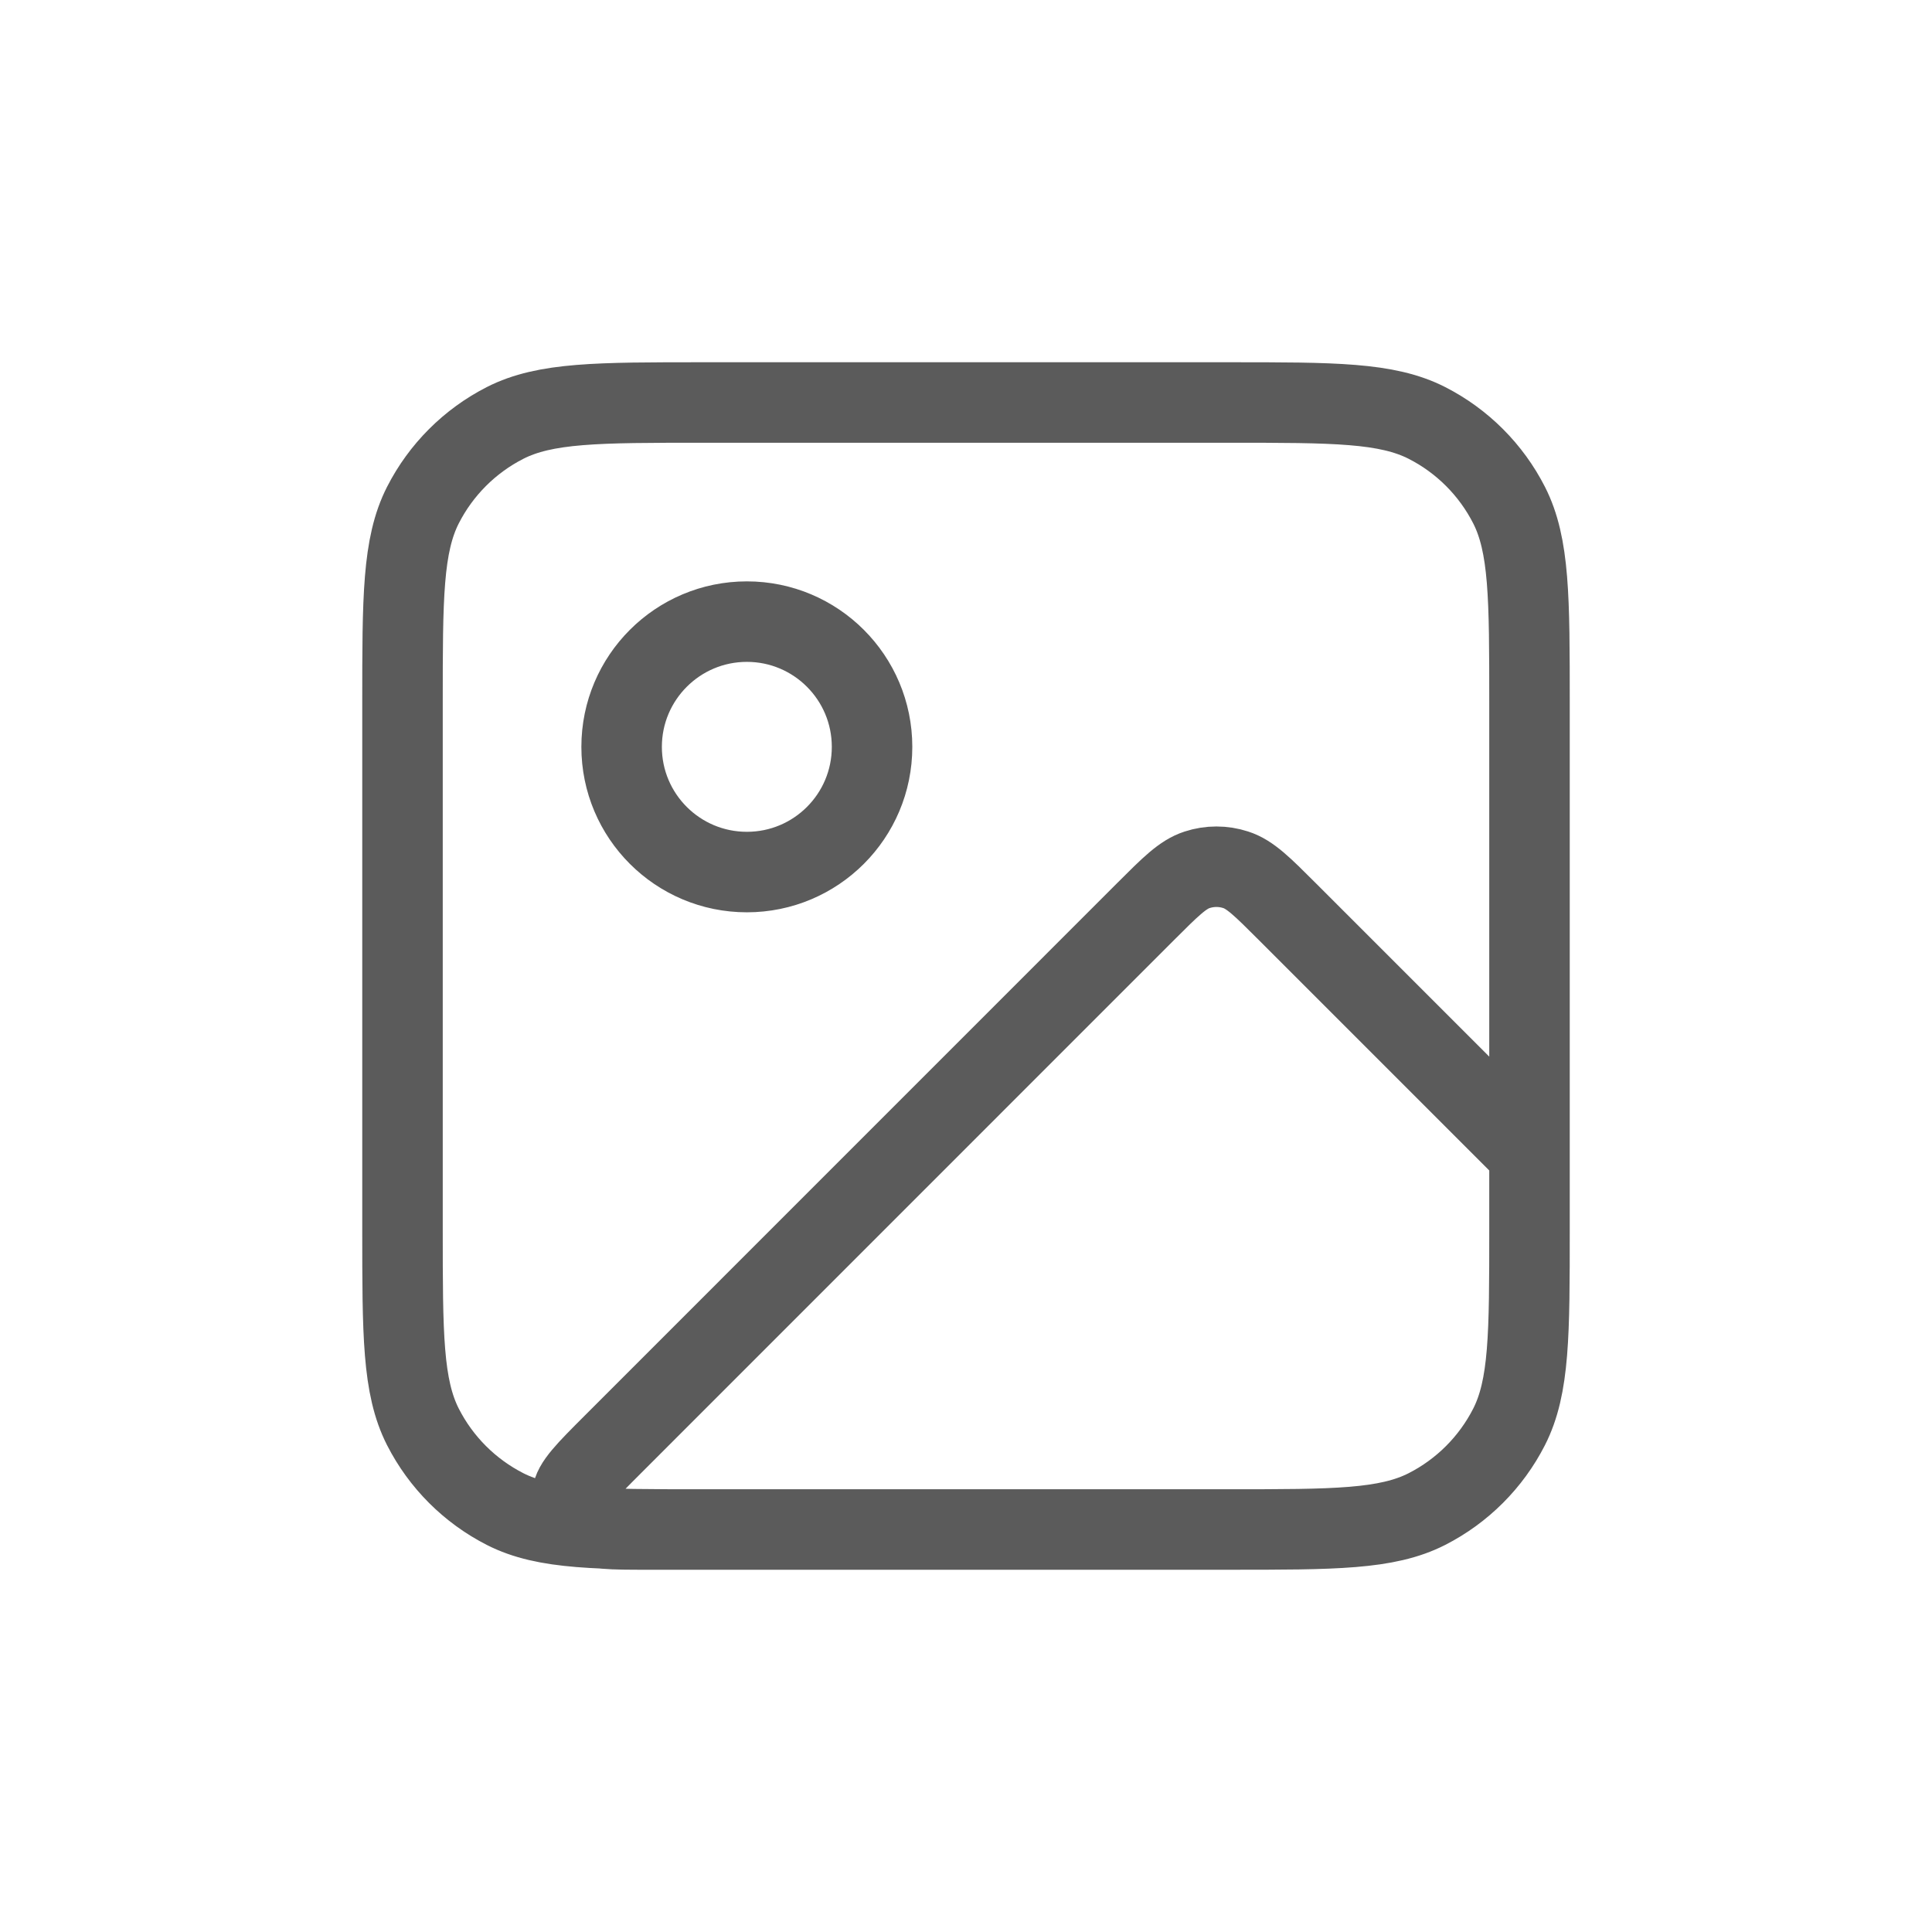
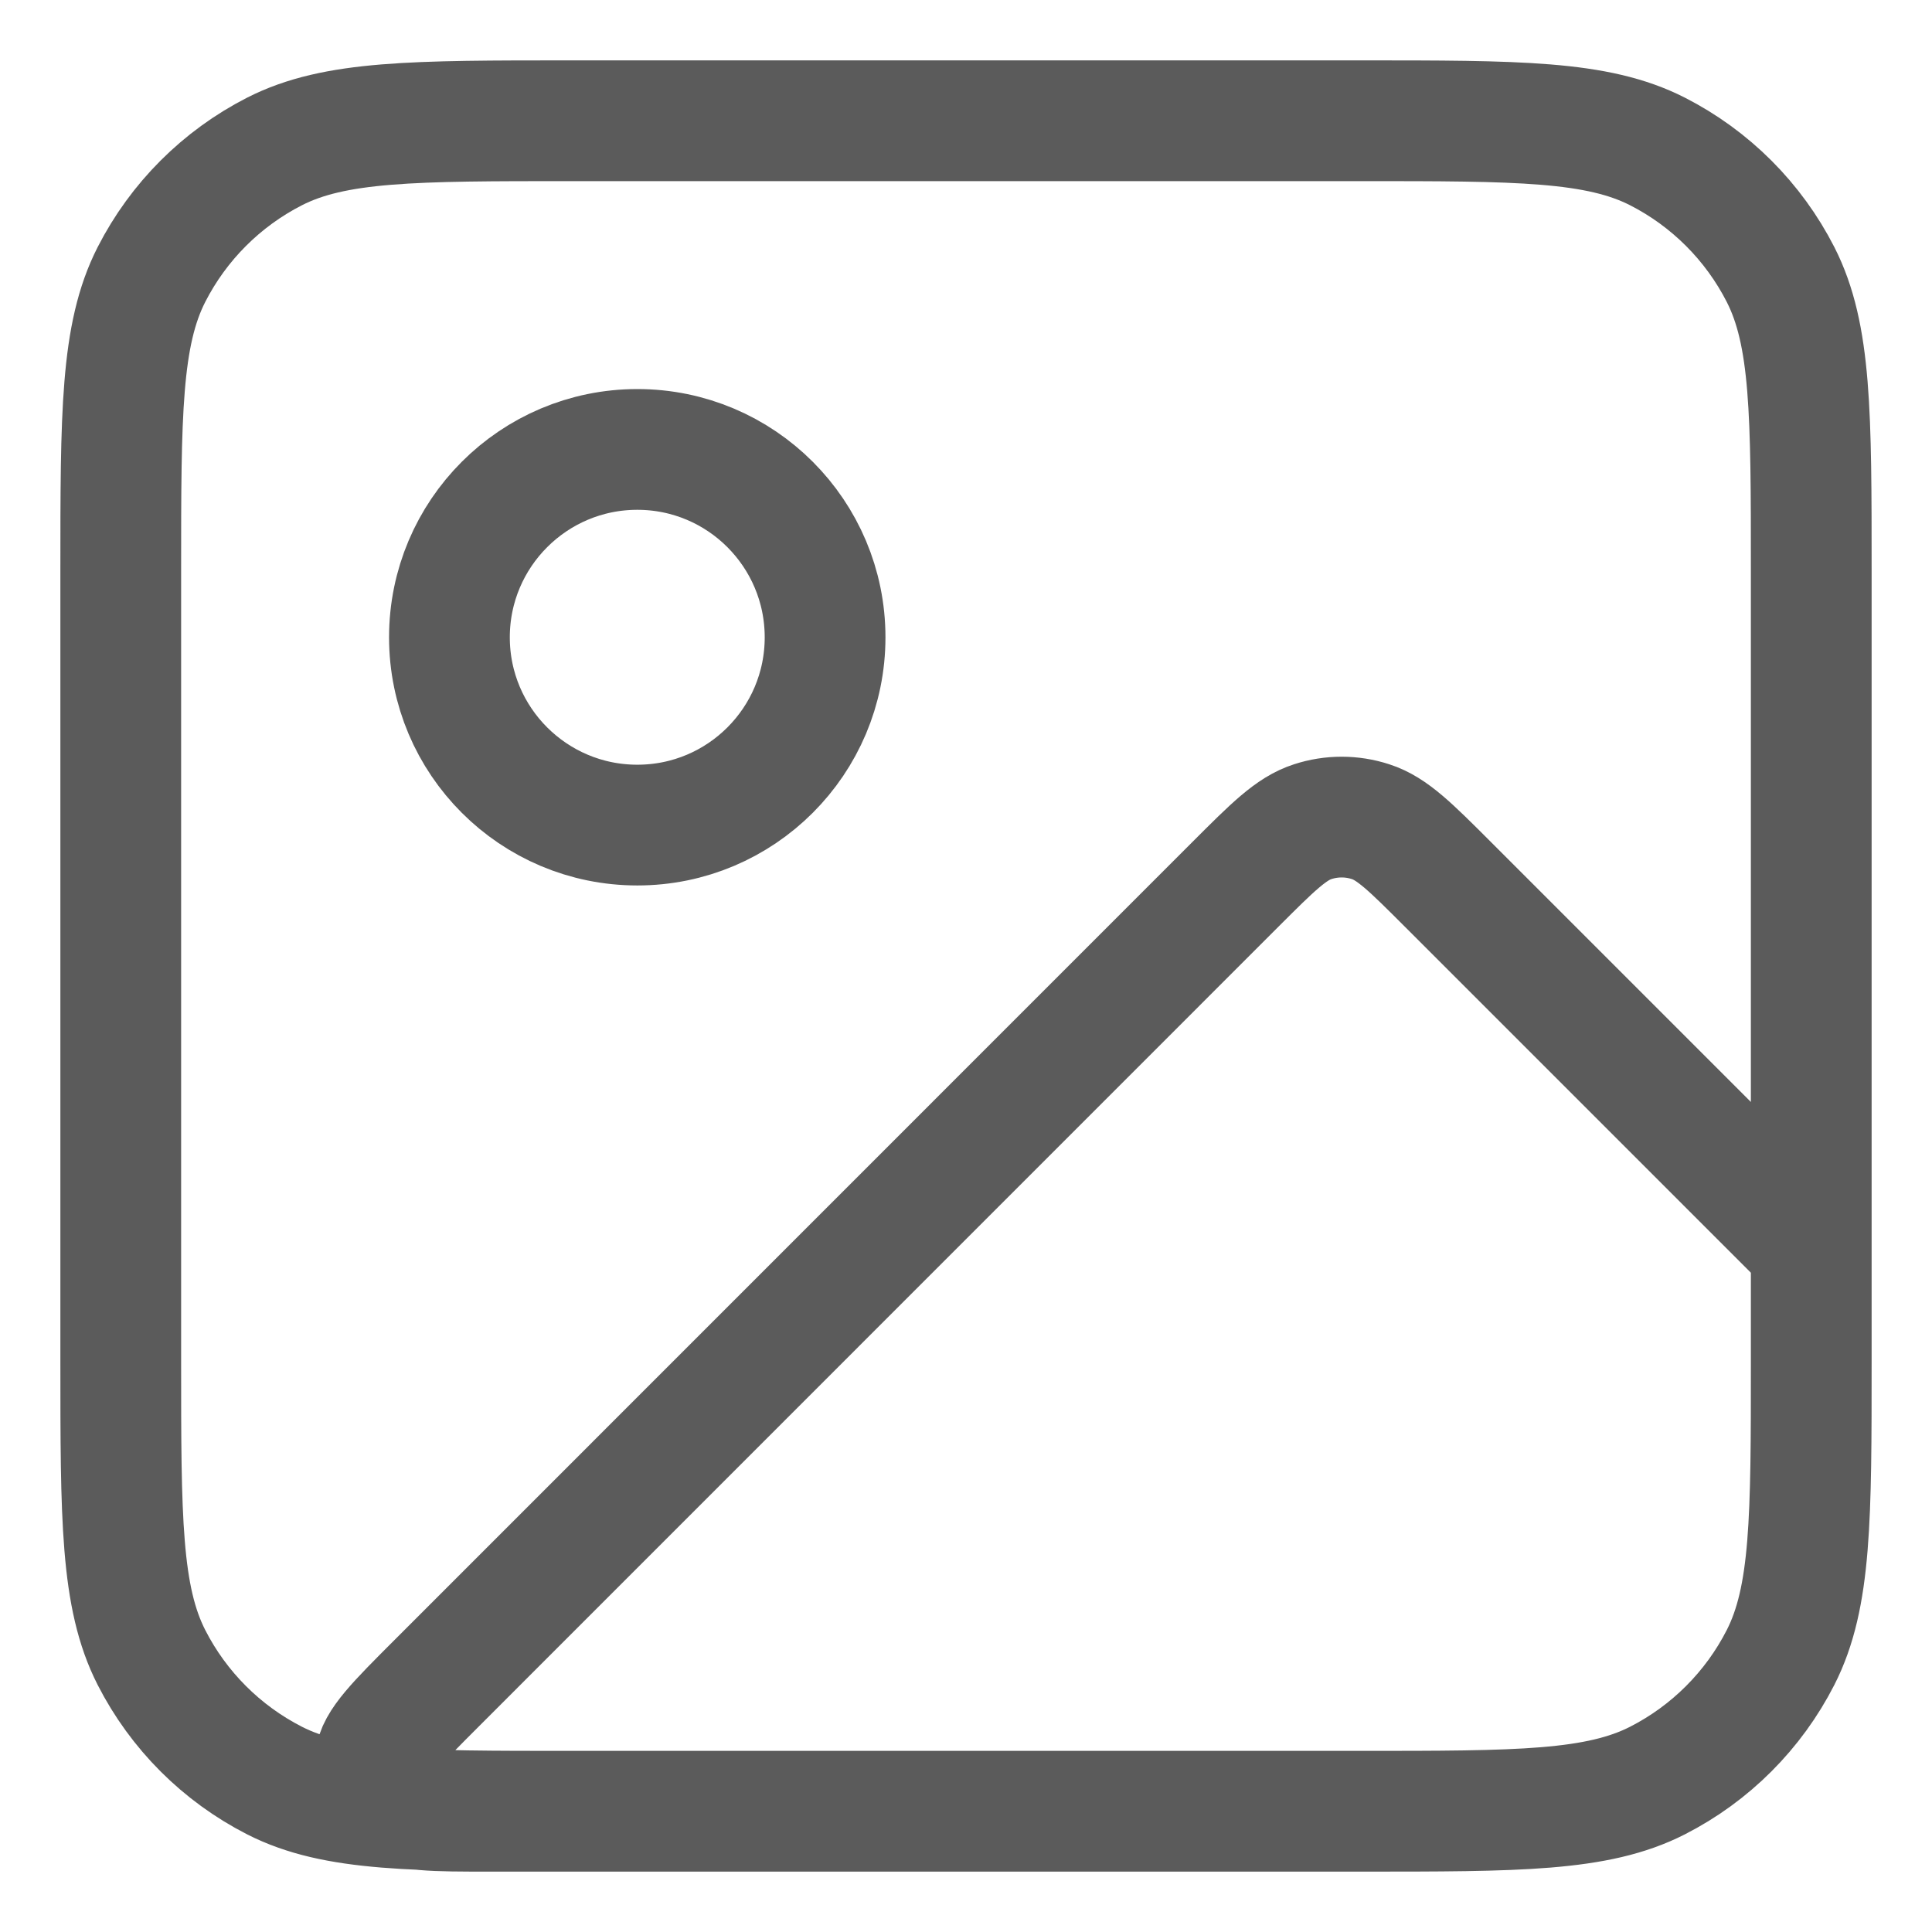
- <svg xmlns="http://www.w3.org/2000/svg" width="24" height="24" viewBox="0 0 24 24" fill="none">
-   <path d="M15.267 19H8.058C7.587 19 7.351 19 7.242 18.907C7.147 18.826 7.097 18.705 7.107 18.581C7.118 18.438 7.285 18.271 7.618 17.938L14.231 11.324C14.539 11.016 14.693 10.862 14.871 10.805C15.027 10.754 15.195 10.754 15.351 10.805C15.529 10.862 15.683 11.016 15.991 11.324L19 14.333V15.267M15.267 19C16.573 19 17.227 19 17.726 18.746C18.165 18.522 18.522 18.165 18.746 17.726C19 17.227 19 16.573 19 15.267M15.267 19H8.733C7.427 19 6.773 19 6.274 18.746C5.835 18.522 5.478 18.165 5.254 17.726C5 17.227 5 16.573 5 15.267V8.733C5 7.427 5 6.773 5.254 6.274C5.478 5.835 5.835 5.478 6.274 5.254C6.773 5 7.427 5 8.733 5H15.267C16.573 5 17.227 5 17.726 5.254C18.165 5.478 18.522 5.835 18.746 6.274C19 6.773 19 7.427 19 8.733V15.267M10.833 9.278C10.833 10.137 10.137 10.833 9.278 10.833C8.419 10.833 7.722 10.137 7.722 9.278C7.722 8.419 8.419 7.722 9.278 7.722C10.137 7.722 10.833 8.419 10.833 9.278Z" stroke="#5B5B5B" stroke-linecap="round" stroke-linejoin="round" />
+ <svg xmlns="http://www.w3.org/2000/svg" width="16" height="16" viewBox="0 0 16 16" fill="none">
+   <path id="Icon" d="M11.267 15H4.058C3.587 15 3.351 15 3.242 14.907C3.147 14.826 3.097 14.705 3.107 14.581C3.118 14.438 3.285 14.271 3.618 13.938L10.231 7.324C10.539 7.016 10.693 6.862 10.871 6.805C11.027 6.754 11.195 6.754 11.351 6.805C11.529 6.862 11.683 7.016 11.991 7.324L15 10.333V11.267M11.267 15C12.573 15 13.227 15 13.726 14.746C14.165 14.522 14.522 14.165 14.746 13.726C15 13.227 15 12.573 15 11.267M11.267 15H4.733C3.427 15 2.773 15 2.274 14.746C1.835 14.522 1.478 14.165 1.254 13.726C1 13.227 1 12.573 1 11.267V4.733C1 3.427 1 2.773 1.254 2.274C1.478 1.835 1.835 1.478 2.274 1.254C2.773 1 3.427 1 4.733 1H11.267C12.573 1 13.227 1 13.726 1.254C14.165 1.478 14.522 1.835 14.746 2.274C15 2.773 15 3.427 15 4.733V11.267M6.833 5.278C6.833 6.137 6.137 6.833 5.278 6.833C4.419 6.833 3.722 6.137 3.722 5.278C3.722 4.419 4.419 3.722 5.278 3.722C6.137 3.722 6.833 4.419 6.833 5.278Z" stroke="#5B5B5B" stroke-linecap="round" stroke-linejoin="round" />
</svg>
